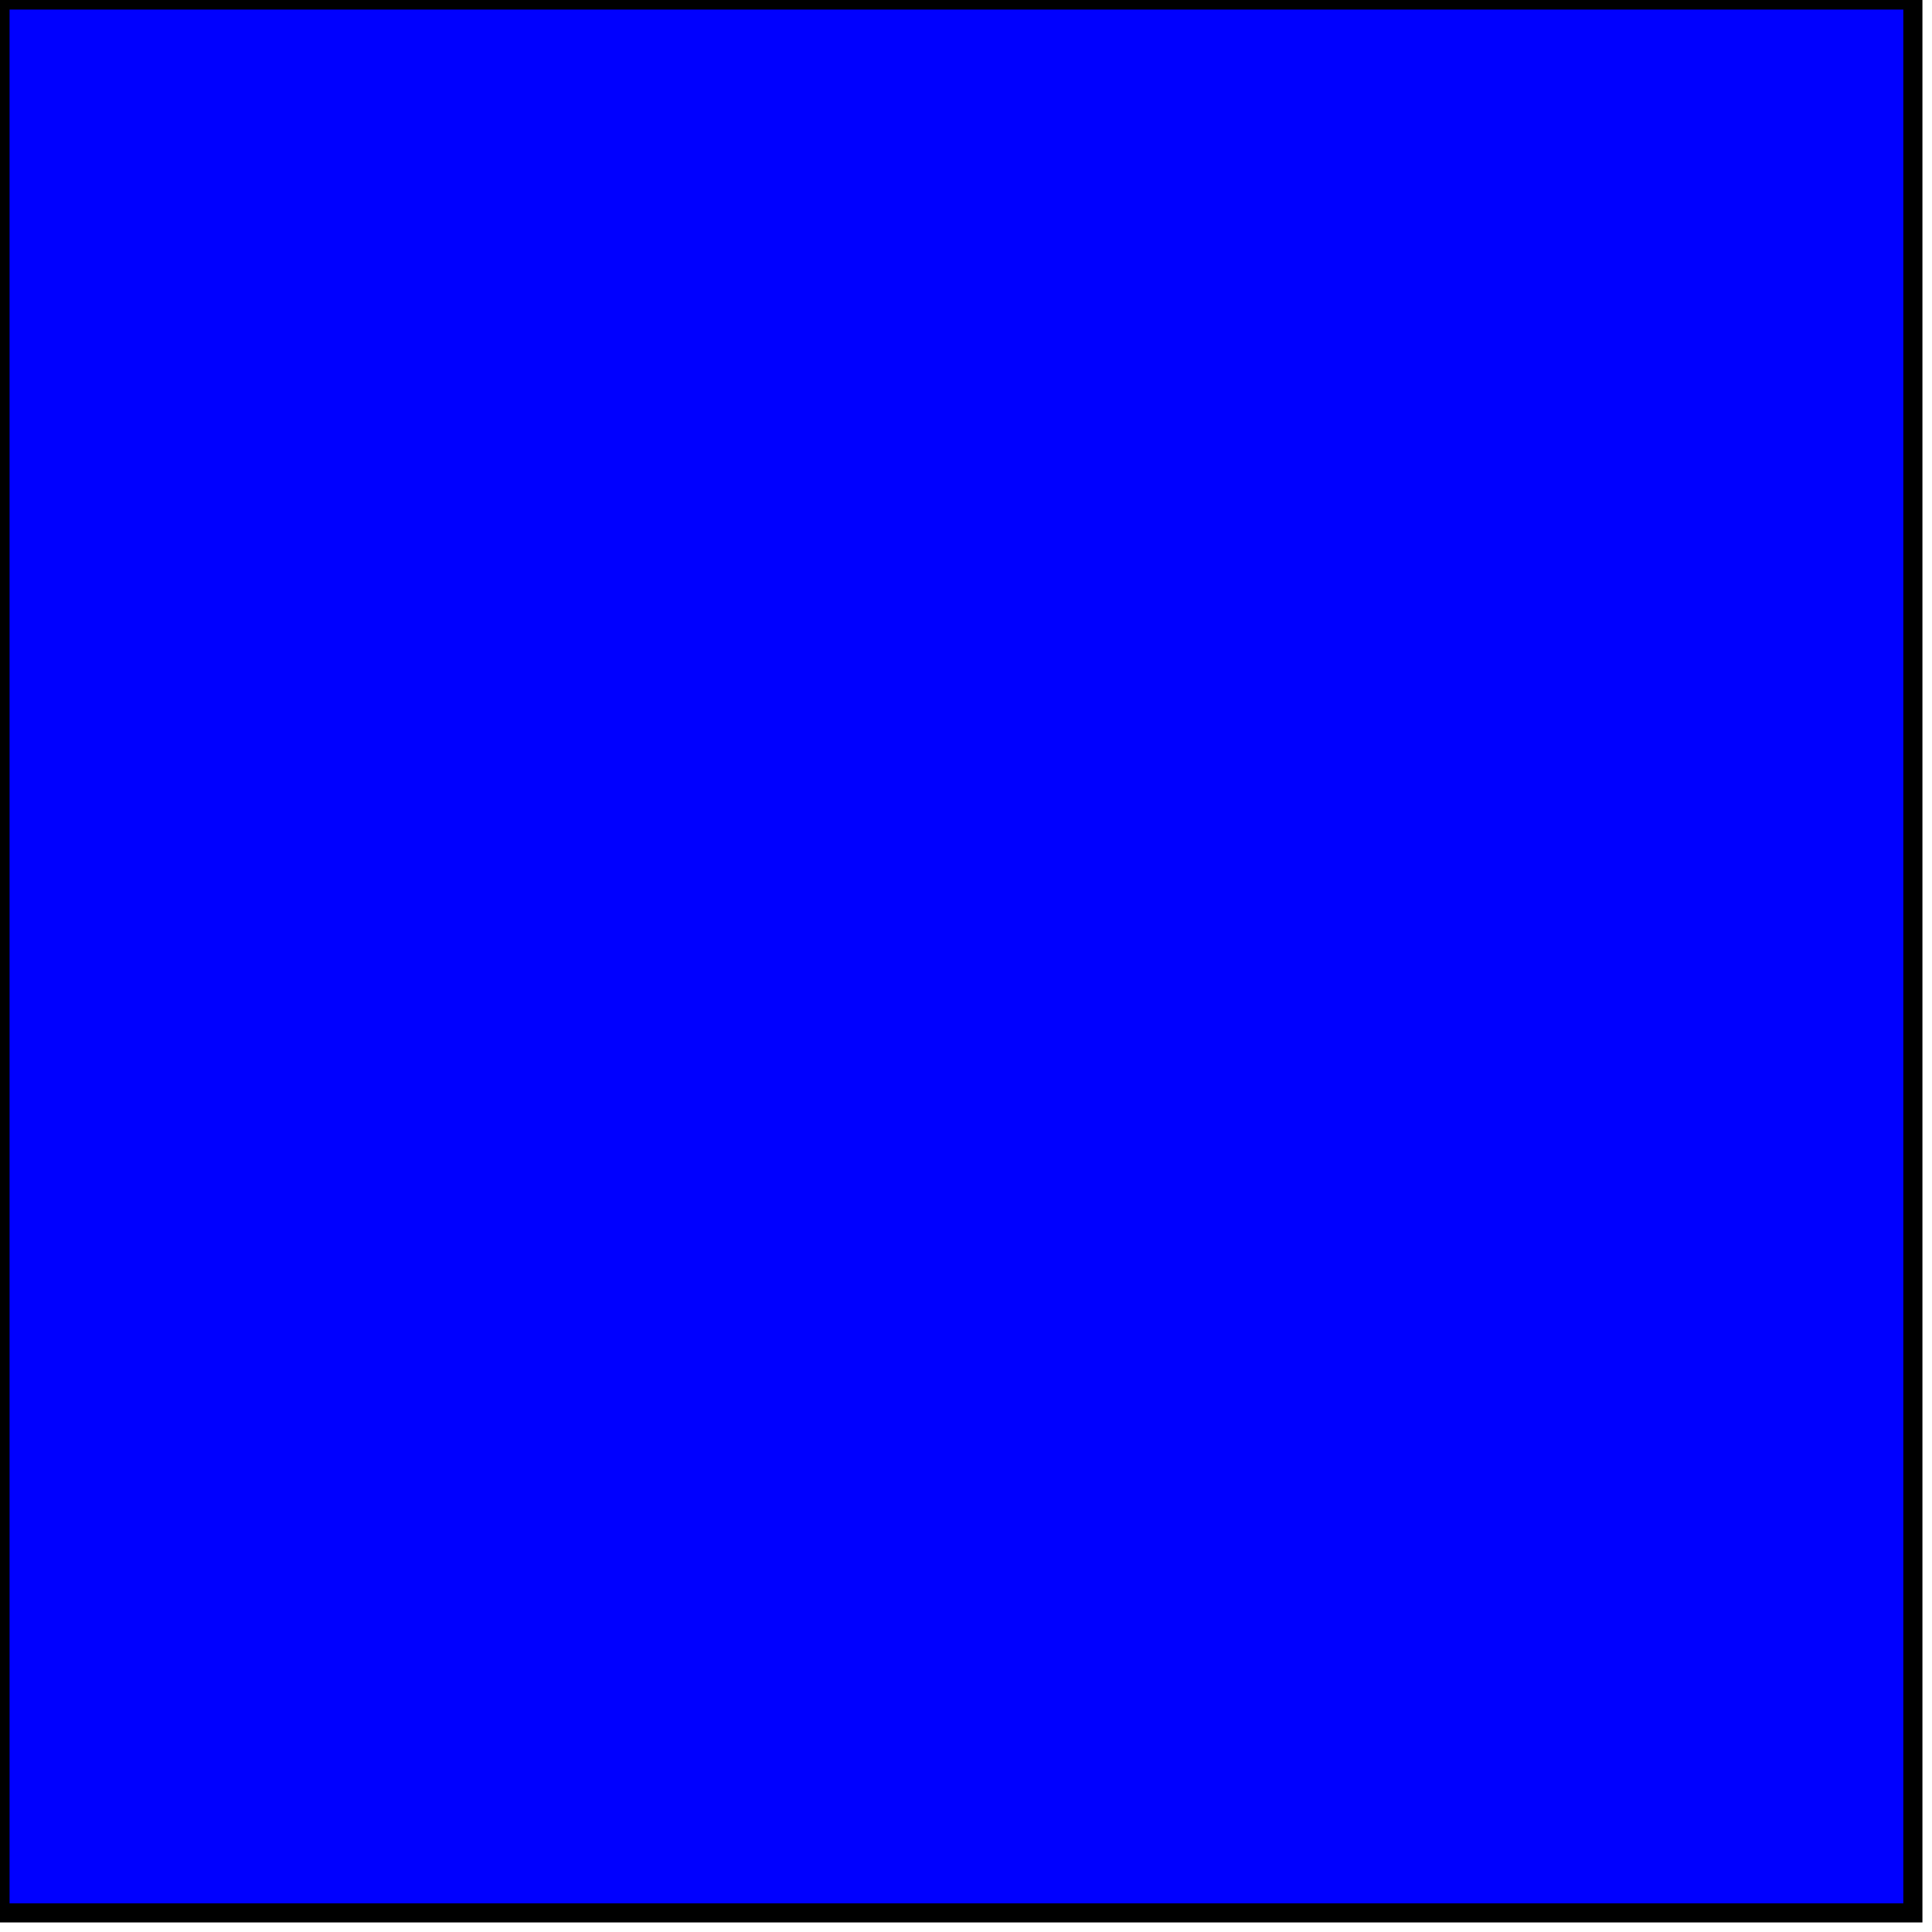
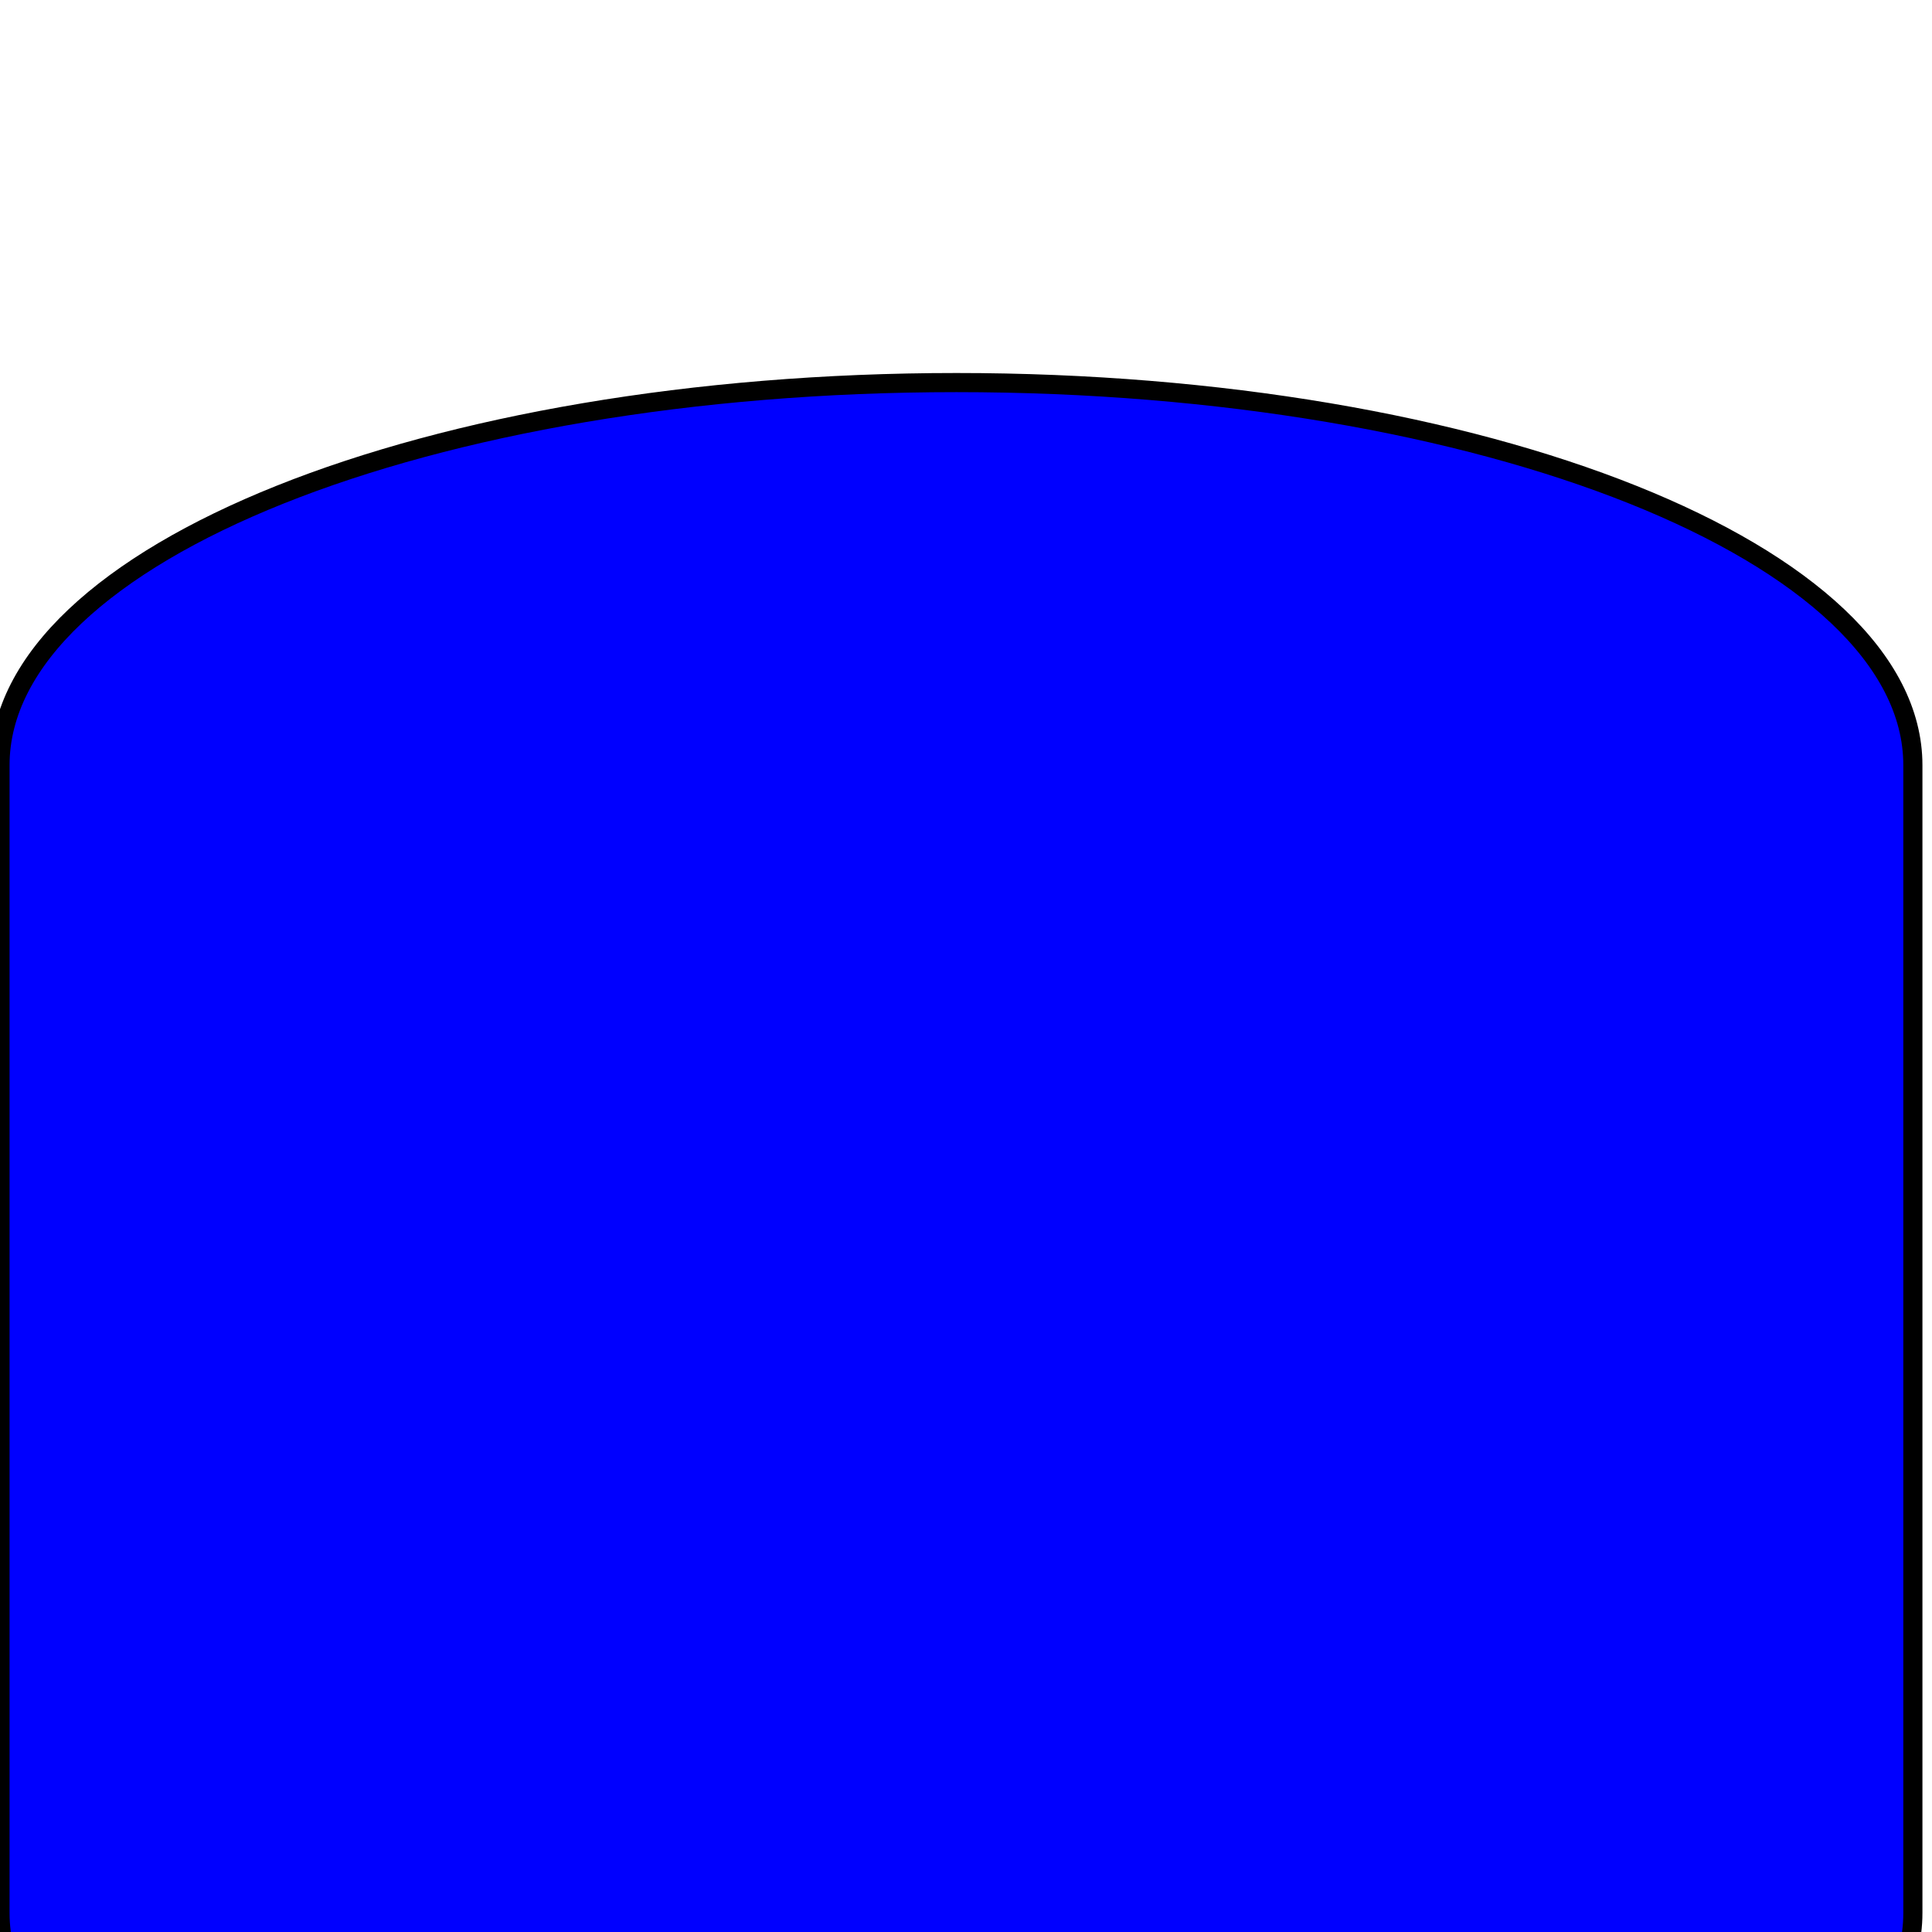
<svg xmlns="http://www.w3.org/2000/svg" width="100%" height="100%" version="1.1">
-   <rect width="100" height="100" style="fill:rgb(0,0,255);         stroke-width:1;         stroke:rgb(0,0,0)" />
+   <rect x="0" y="20" rx="100" ry="20" width="100" height="100" style="fill:rgb(0,0,255);         stroke-width:1;         stroke:rgb(0,0,0)" />
</svg>
